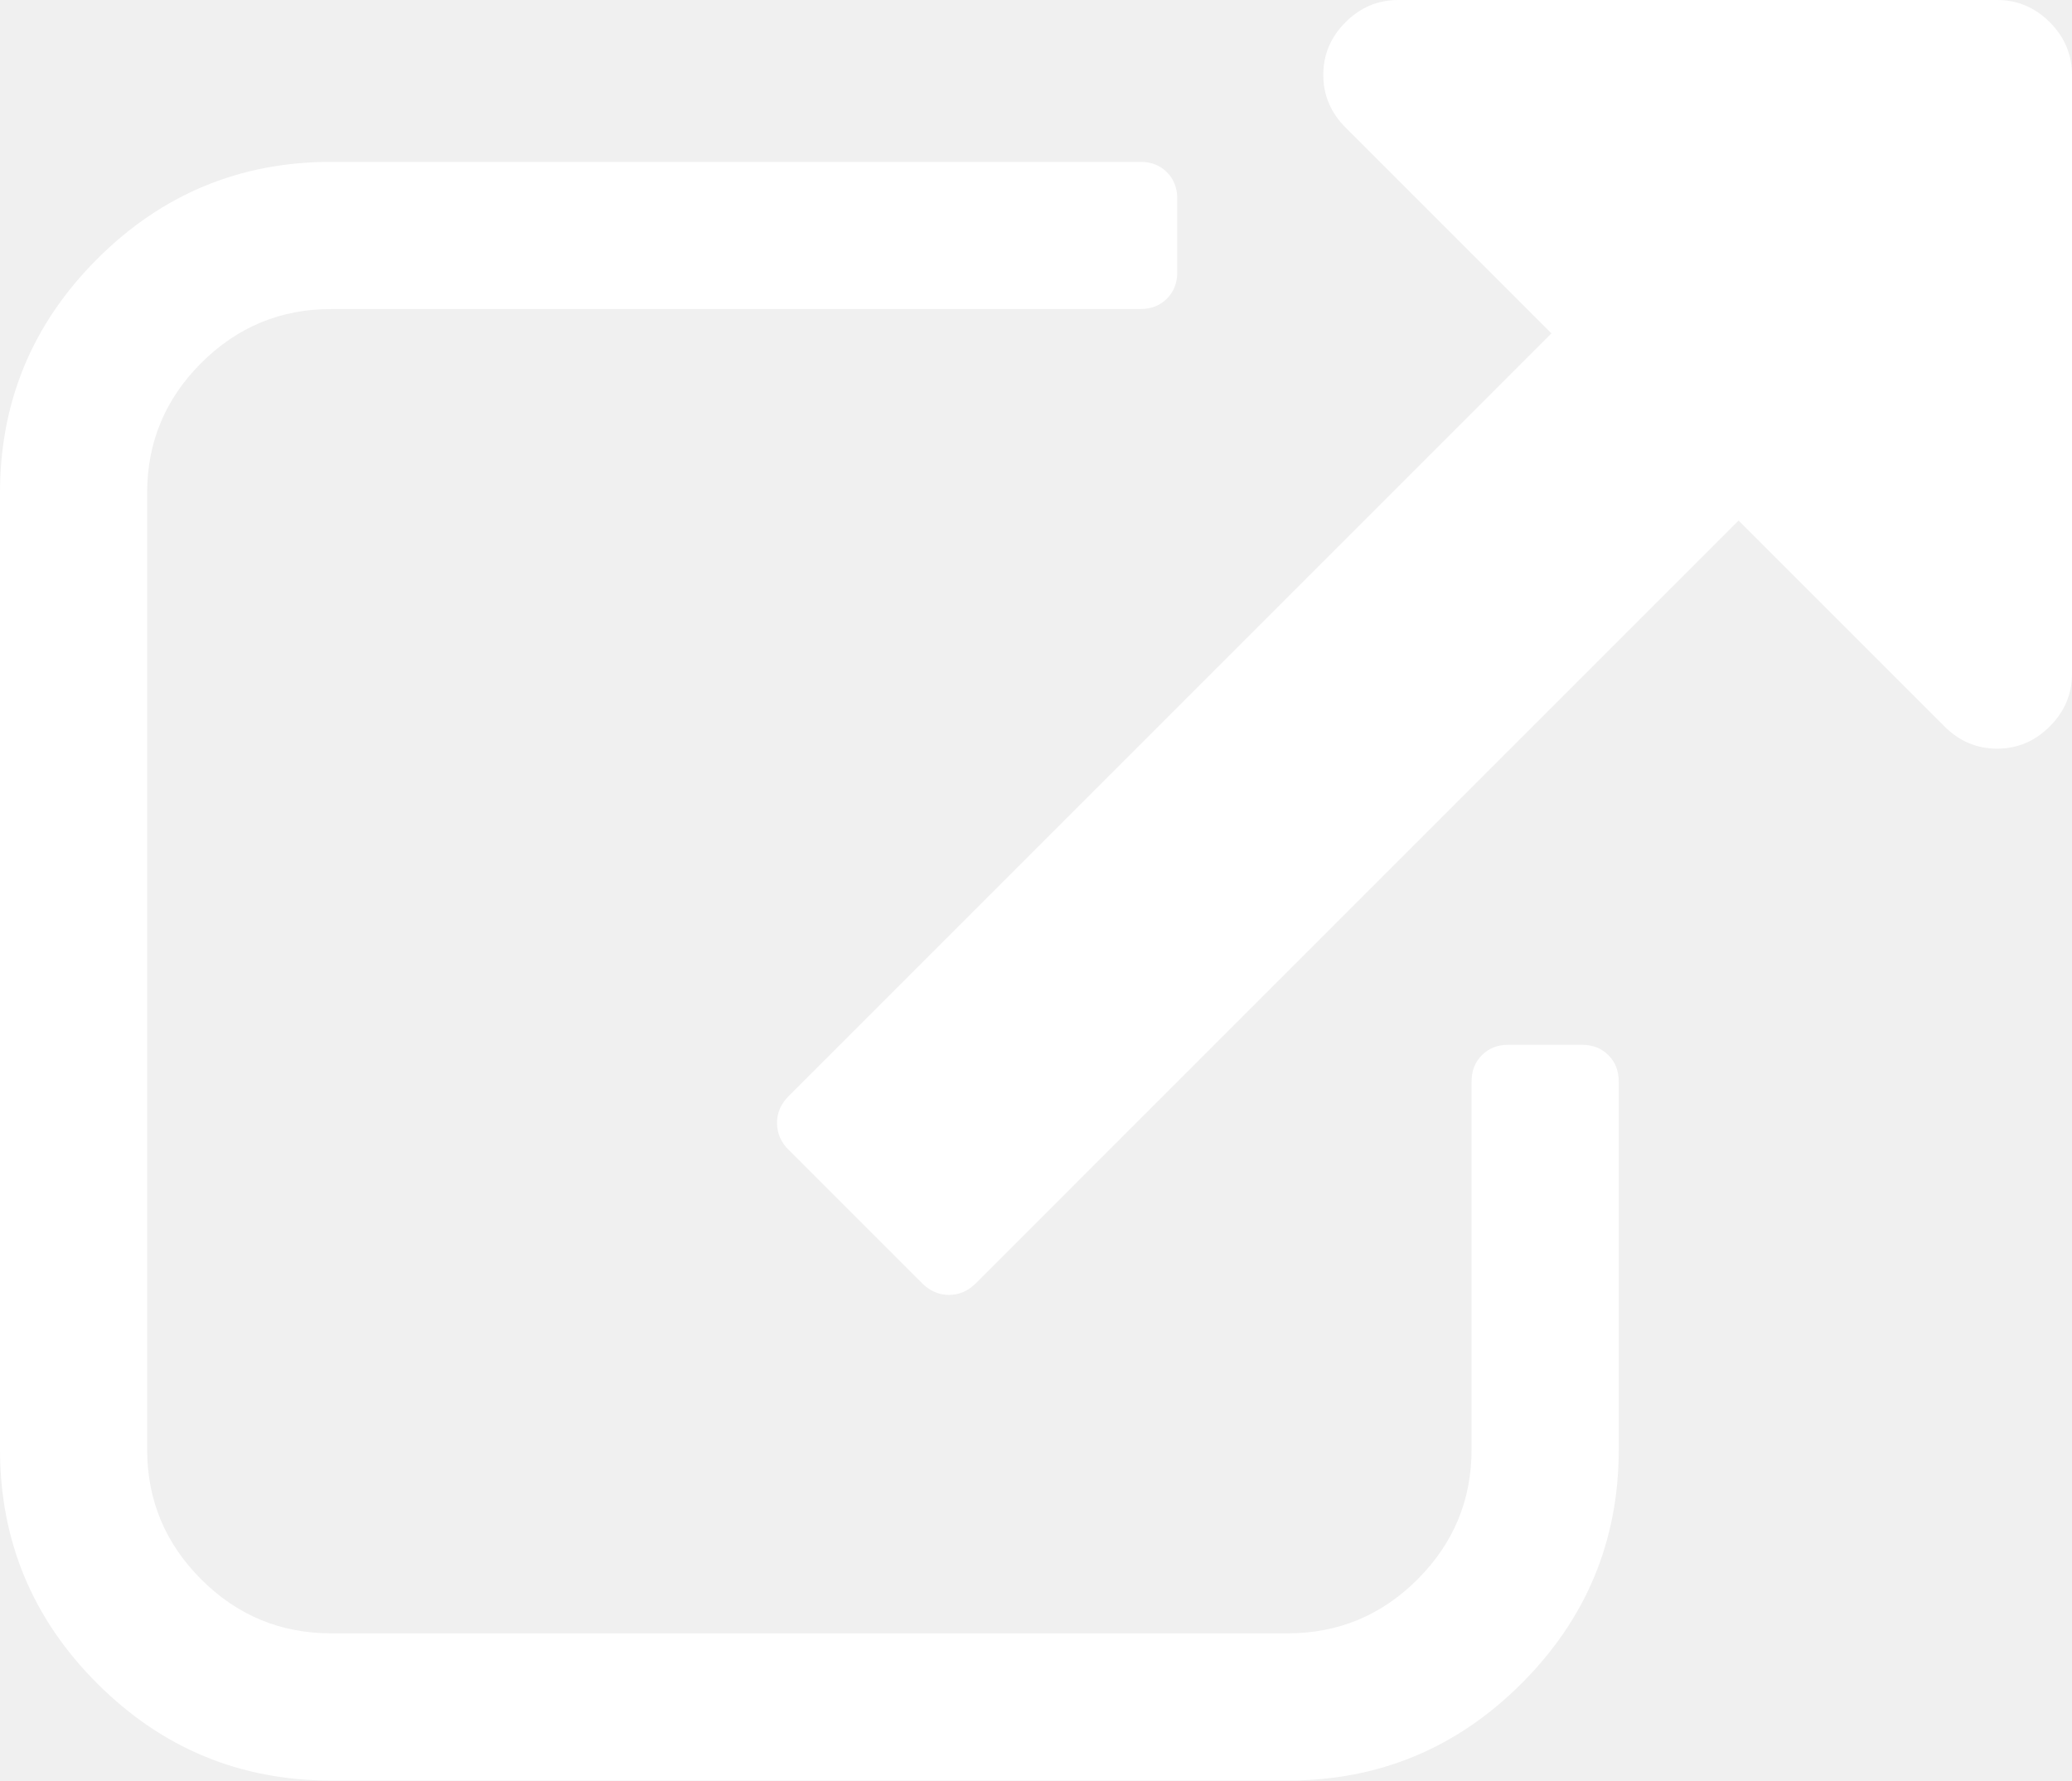
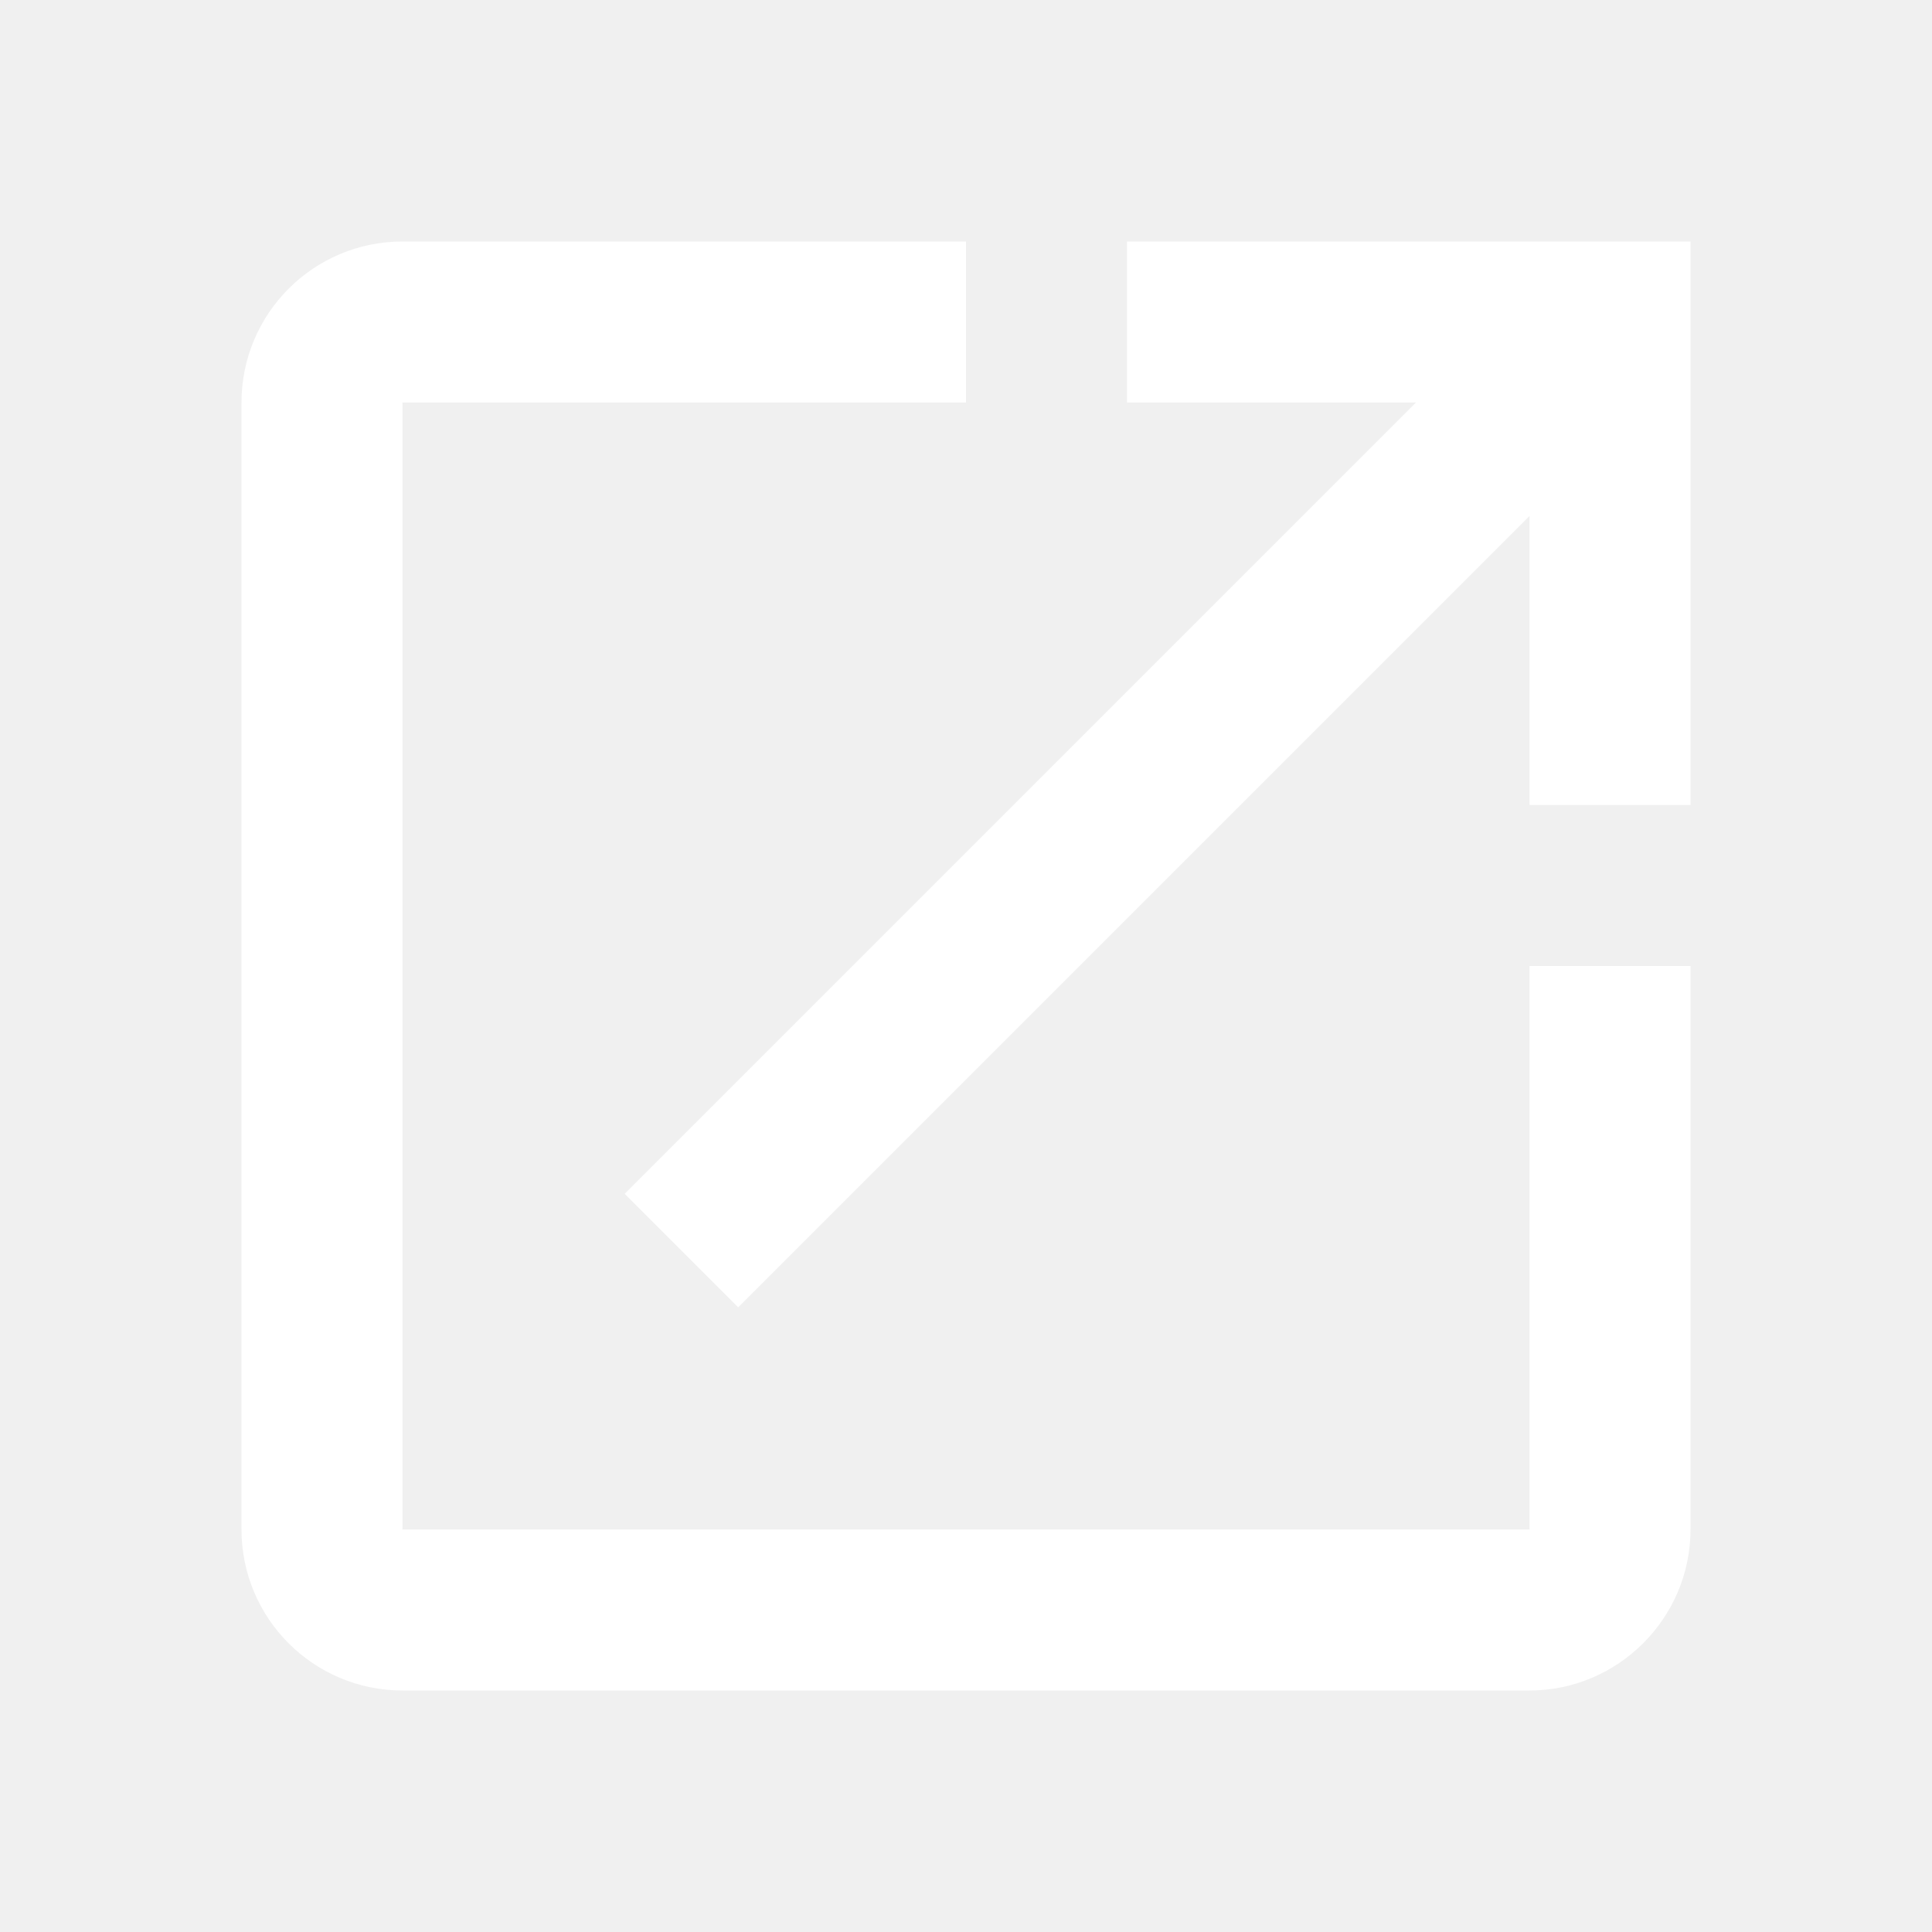
- <svg xmlns="http://www.w3.org/2000/svg" viewBox="0 0 64 55">
-   <path fill="#ffffff" fill-rule="evenodd" d="M35.226 5c.333 0 .605.106.818.32.212.212.319.485.319.816v2.273c0 .332-.107.604-.32.817-.212.212-.484.32-.817.32H10.227c-1.562 0-2.9.555-4.013 1.668s-1.669 2.45-1.669 4.013v29.545c0 1.563.556 2.9 1.669 4.013s2.45 1.668 4.013 1.668h29.546c1.562 0 2.9-.555 4.013-1.668 1.112-1.113 1.668-2.45 1.668-4.013V33.41c0-.332.106-.604.32-.817.212-.213.484-.32.816-.32h2.273c.331 0 .604.107.817.32.214.213.32.485.32.818v11.363C50 47.591 49 50 46.999 52c-2 2-4.41 3.001-7.226 3.001H10.227C7.41 55 5.001 54 3 51.999c-2-2-3-4.41-3-7.226V15.227c0-2.817 1-5.226 3-7.226C5.001 6 7.41 5 10.227 5zm26.46-5c.627 0 1.17.229 1.627.686.457.458.687 1 .687 1.626v18.501c0 .626-.229 1.168-.687 1.626-.457.458-1 .687-1.626.687-.626 0-1.168-.23-1.626-.687l-6.36-6.36-23.558 23.56c-.24.24-.518.36-.831.36-.313 0-.59-.12-.831-.36l-4.12-4.12a1.142 1.142 0 0 1-.361-.831c0-.313.12-.59.361-.83l23.559-23.56-6.36-6.36c-.457-.457-.686-1-.686-1.626 0-.626.229-1.168.687-1.626.457-.457 1-.686 1.625-.686z" />
+ <svg xmlns="http://www.w3.org/2000/svg" viewBox="0 0 24 24">
+   <path fill="#ffffff" d="M19 19H5V5h7V3H5a2 2 0 00-2 2v14a2 2 0 002 2h14c1.1 0 2-.9 2-2v-7h-2v7zM14 3v2h3.59l-9.83 9.83 1.41 1.41L19 6.41V10h2V3h-7z" />
</svg>
